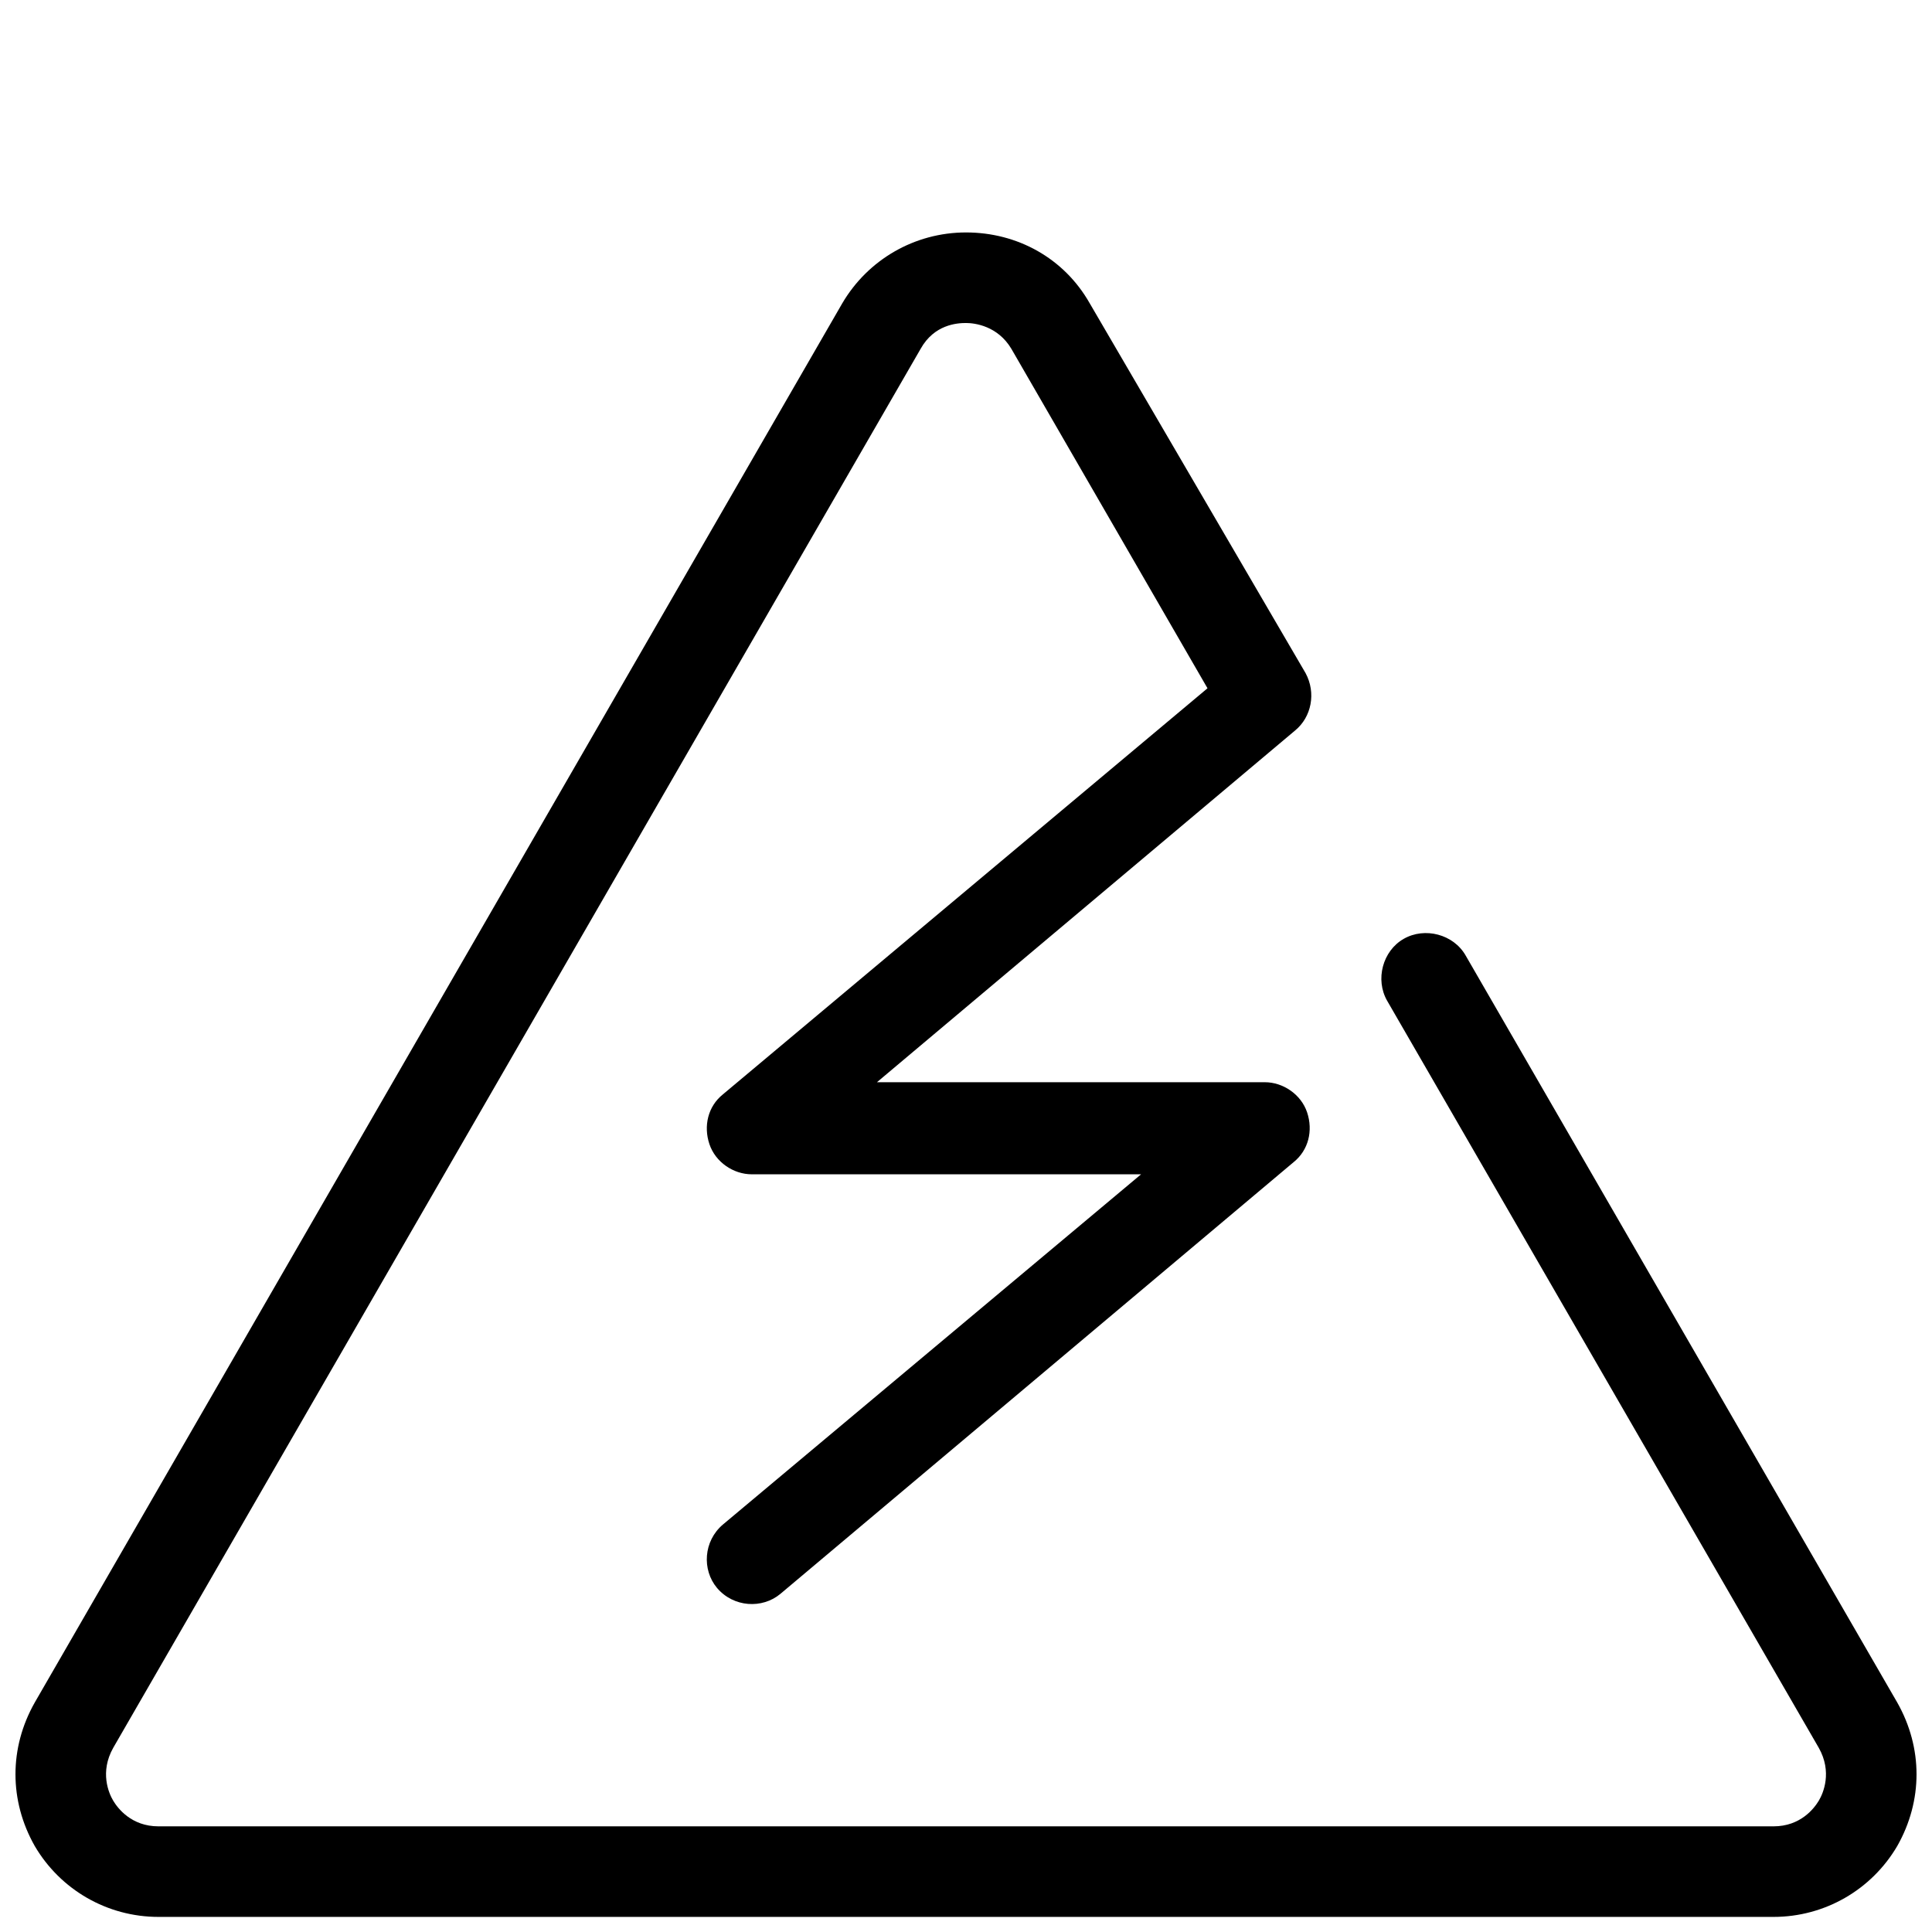
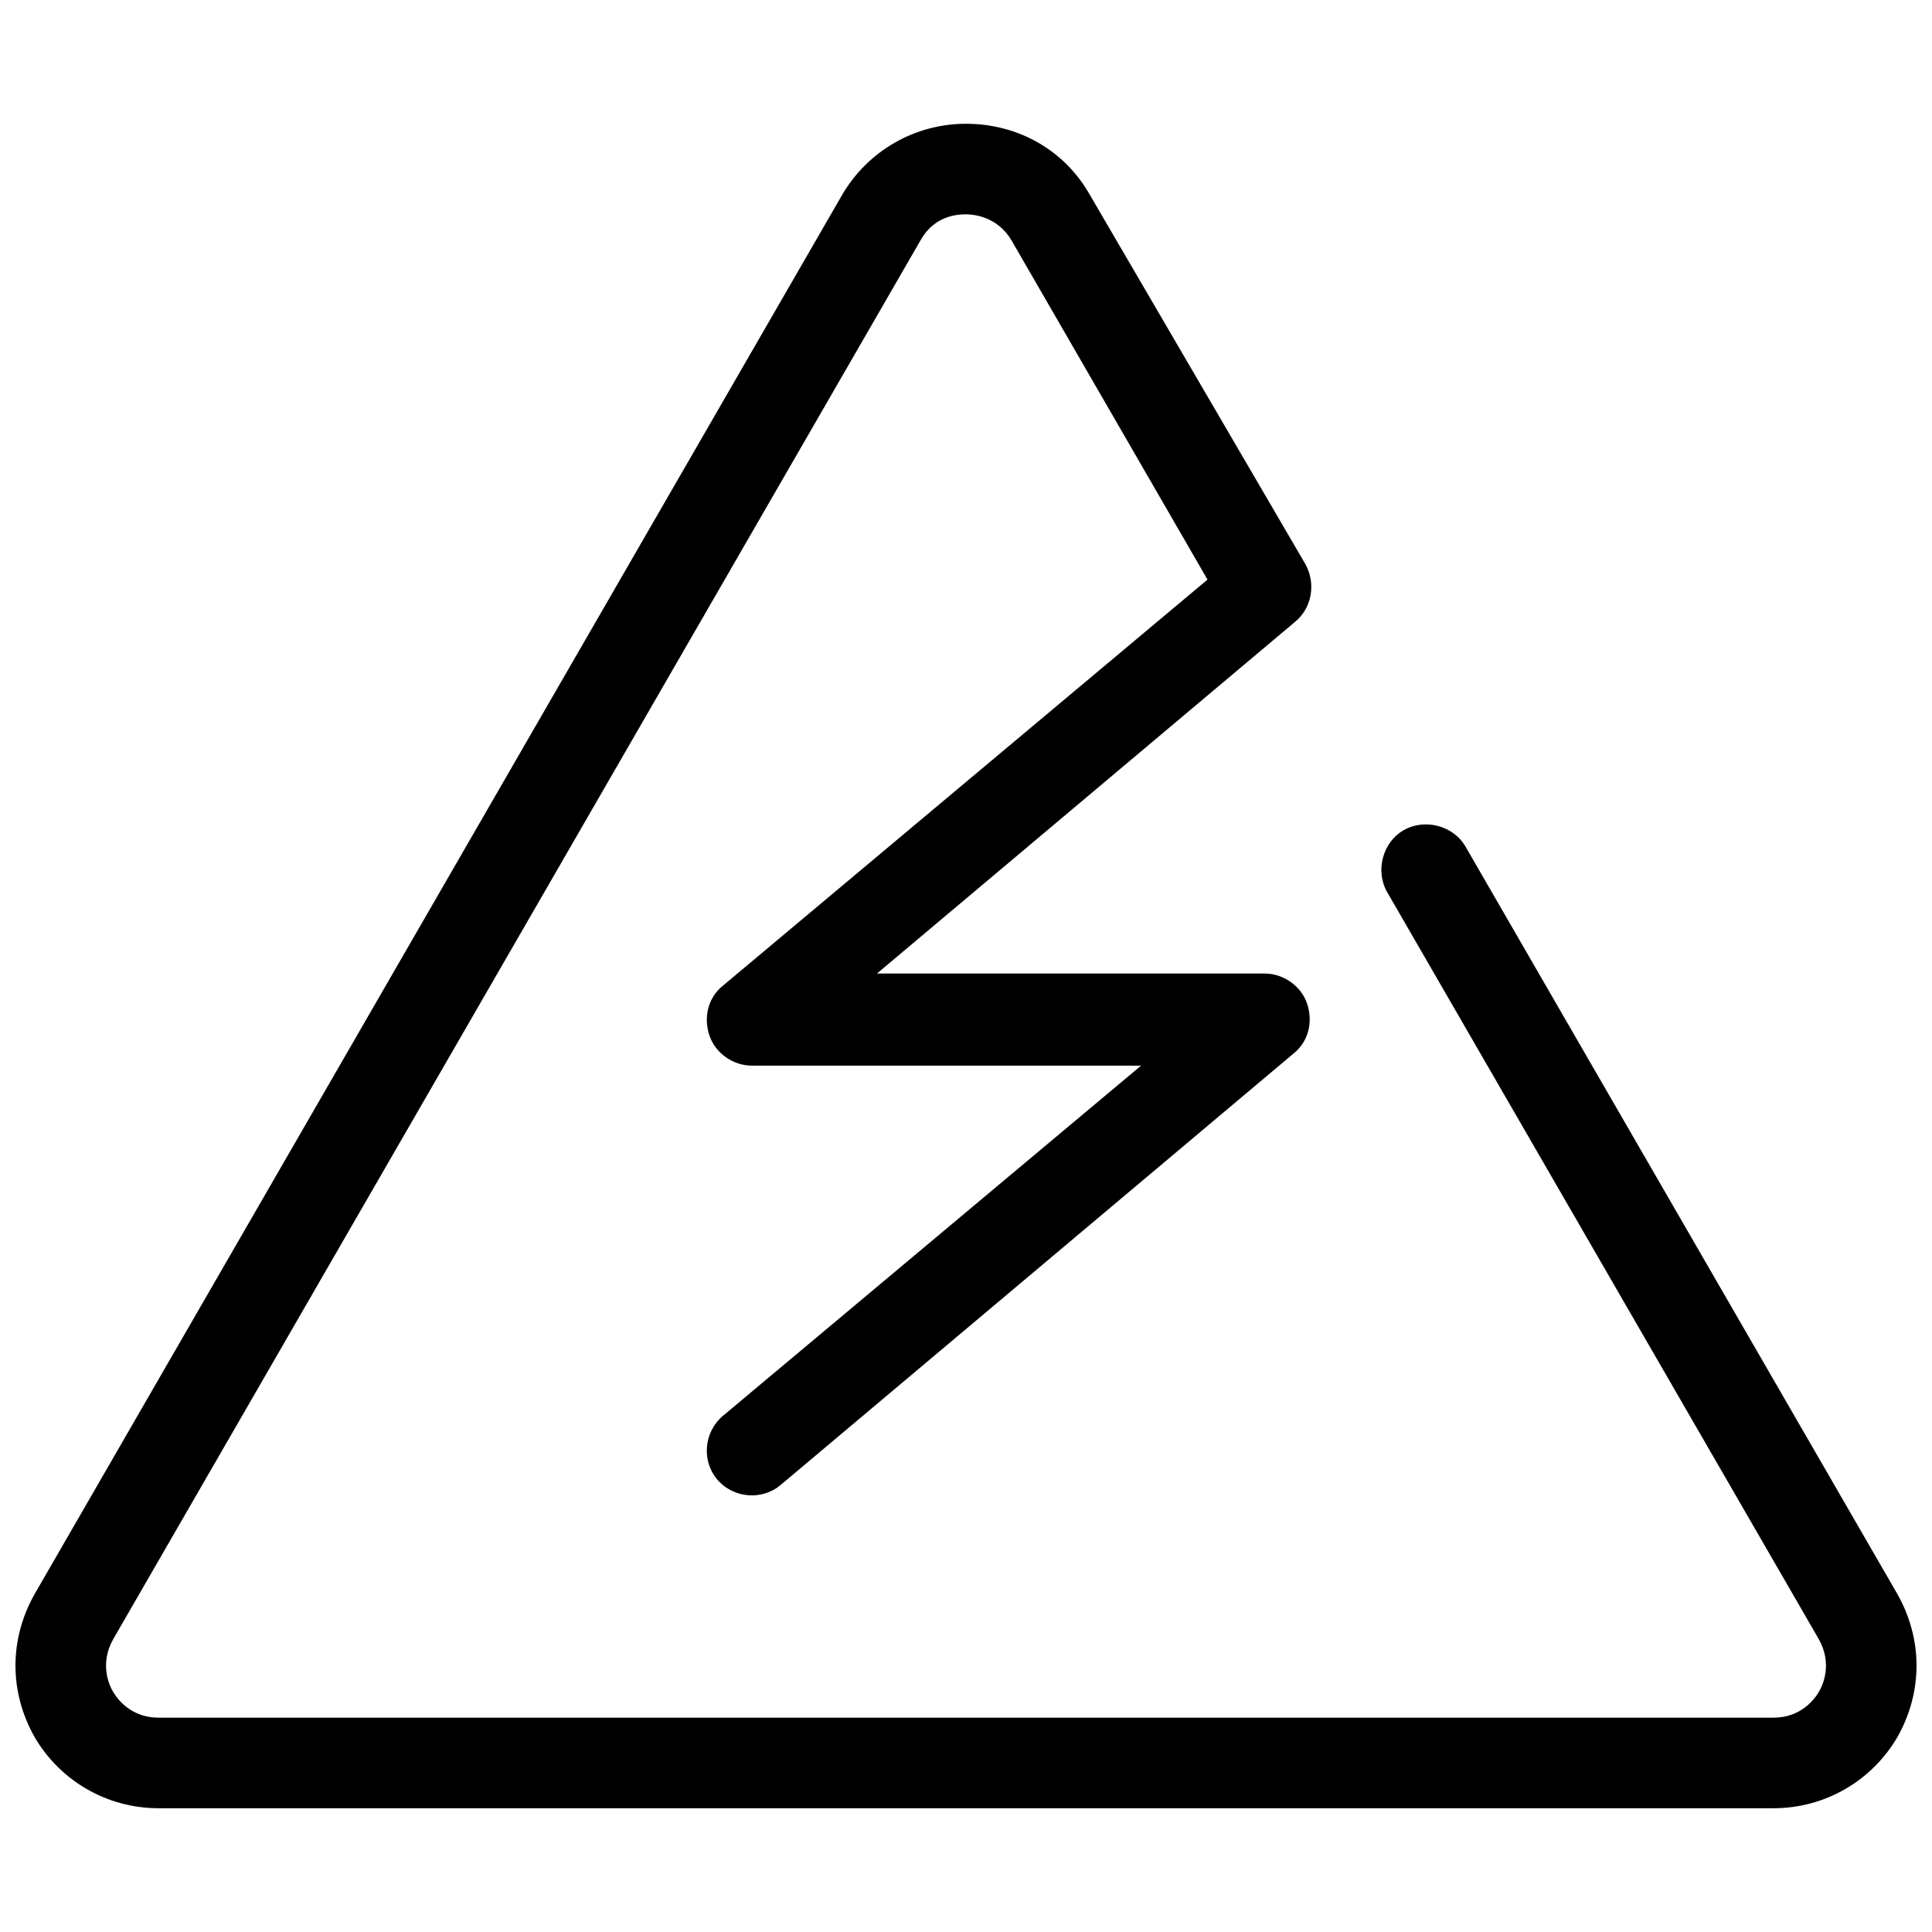
<svg xmlns="http://www.w3.org/2000/svg" viewBox="0 0 128 128">
-   <path d="M10.5,127h107c3.4,0,6.5-1.8,8.2-4.7c1.7-3,1.7-6.5,0-9.5L97.1,63.3c-0.8-1.4-2.7-1.9-4.1-1.1c-1.4,0.8-1.9,2.7-1.1,4.1 l28.6,49.5c0.9,1.6,0.3,3,0,3.5c-0.3,0.5-1.2,1.7-3,1.7h-107c-1.8,0-2.7-1.2-3-1.7c-0.3-0.5-0.9-1.9,0-3.5L61,23.1 c0.9-1.6,2.4-1.7,3-1.7s2.1,0.2,3,1.7l13,22.5L47.9,72.5c-1,0.8-1.3,2.1-0.9,3.3c0.4,1.2,1.6,2,2.8,2h25.8L47.9,101 c-1.3,1.1-1.4,3-0.4,4.2c1.1,1.3,3,1.4,4.2,0.4l34-28.6c1-0.8,1.3-2.1,0.9-3.3c-0.4-1.2-1.6-2-2.8-2H58.1l27.7-23.3 c1.1-0.9,1.4-2.5,0.7-3.8L72.2,20.1c-1.7-3-4.8-4.7-8.2-4.7s-6.5,1.8-8.2,4.7L2.3,112.8c-1.7,3-1.7,6.5,0,9.5 C4,125.2,7.1,127,10.5,127z" />
+   <path d="M10.5 119.8h107c3.4 0 6.5-1.8 8.2-4.7 1.7-3 1.7-6.5 0-9.5L97.1 56.1c-.8-1.4-2.7-1.9-4.1-1.1-1.4.8-1.9 2.7-1.1 4.1l28.6 49.5c.9 1.6.3 3 0 3.5s-1.2 1.7-3 1.7h-107c-1.8 0-2.7-1.2-3-1.7-.3-.5-.9-1.9 0-3.5L61 15.9c.9-1.6 2.4-1.7 3-1.7.6 0 2.1.2 3 1.7l13 22.5-32.1 26.9c-1 .8-1.3 2.1-.9 3.3.4 1.2 1.6 2 2.8 2h25.8L47.9 93.8c-1.3 1.1-1.4 3-.4 4.2 1.1 1.3 3 1.4 4.2.4l34-28.6c1-.8 1.3-2.1.9-3.3-.4-1.2-1.6-2-2.8-2H58.1l27.7-23.3c1.1-.9 1.4-2.5.7-3.8L72.2 12.9c-1.7-3-4.8-4.7-8.2-4.7-3.4 0-6.5 1.8-8.2 4.7L2.3 105.6c-1.7 3-1.7 6.5 0 9.5 1.7 2.9 4.8 4.7 8.2 4.7z" />
</svg>
